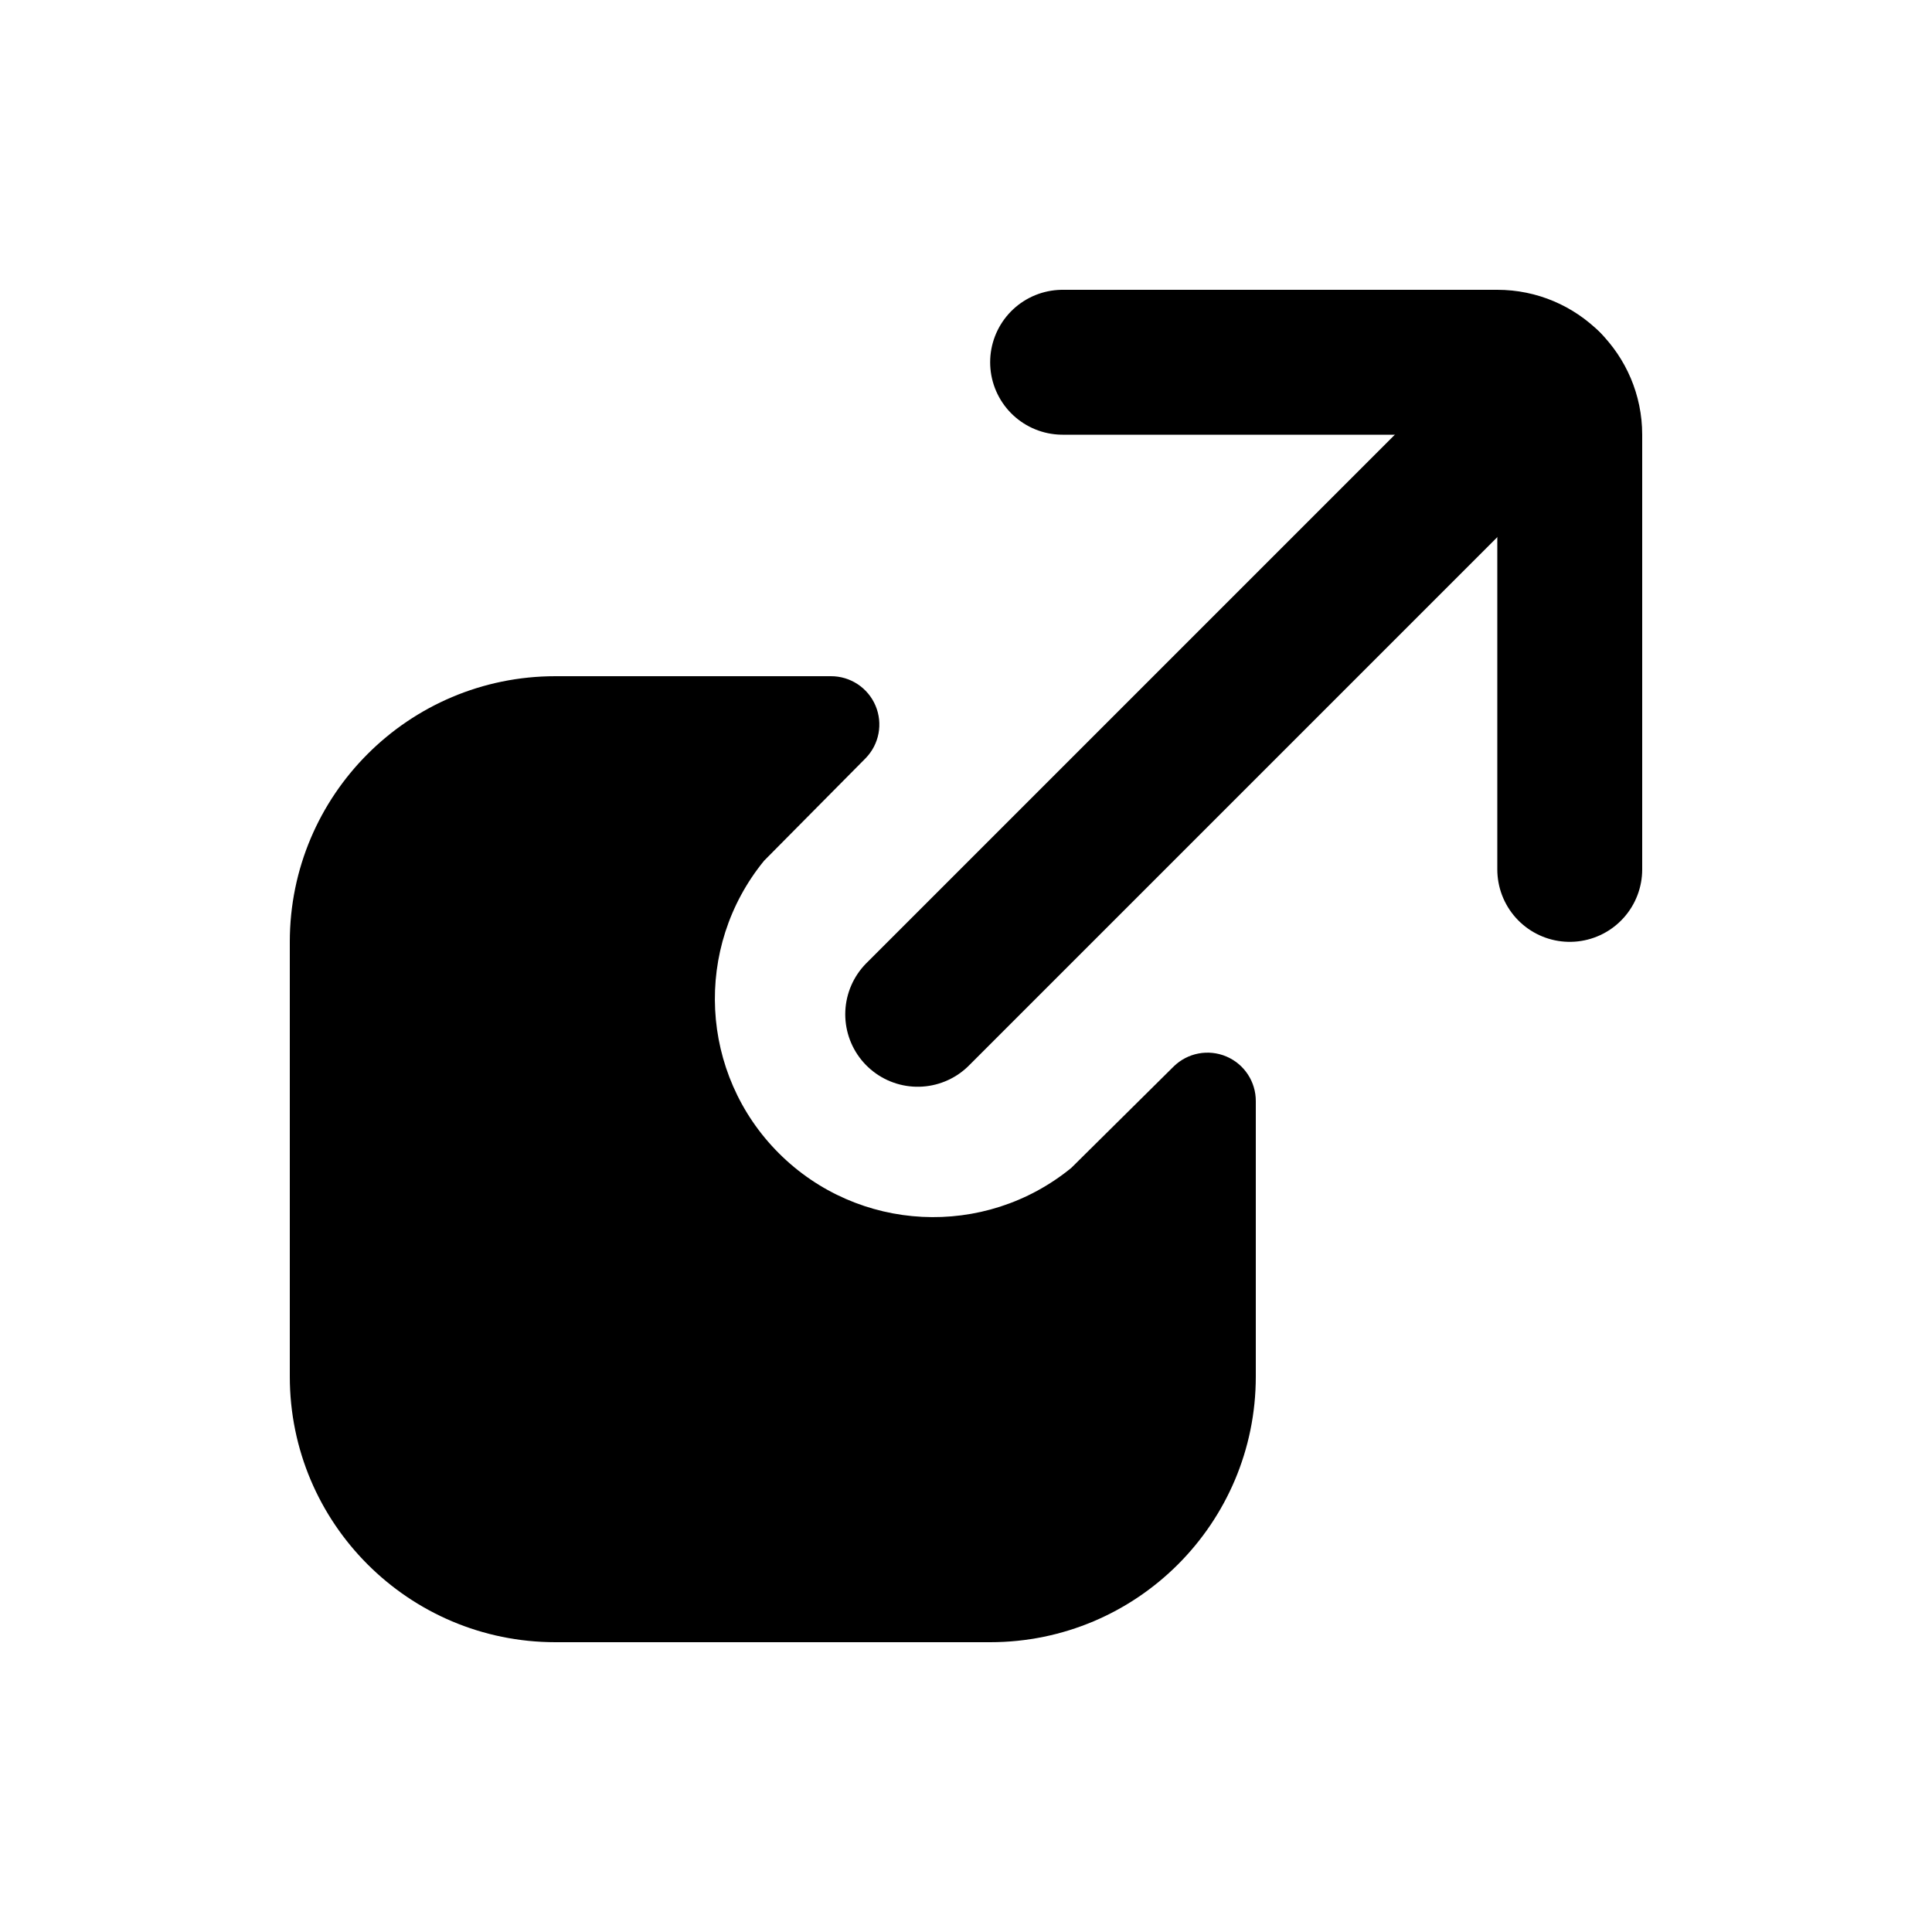
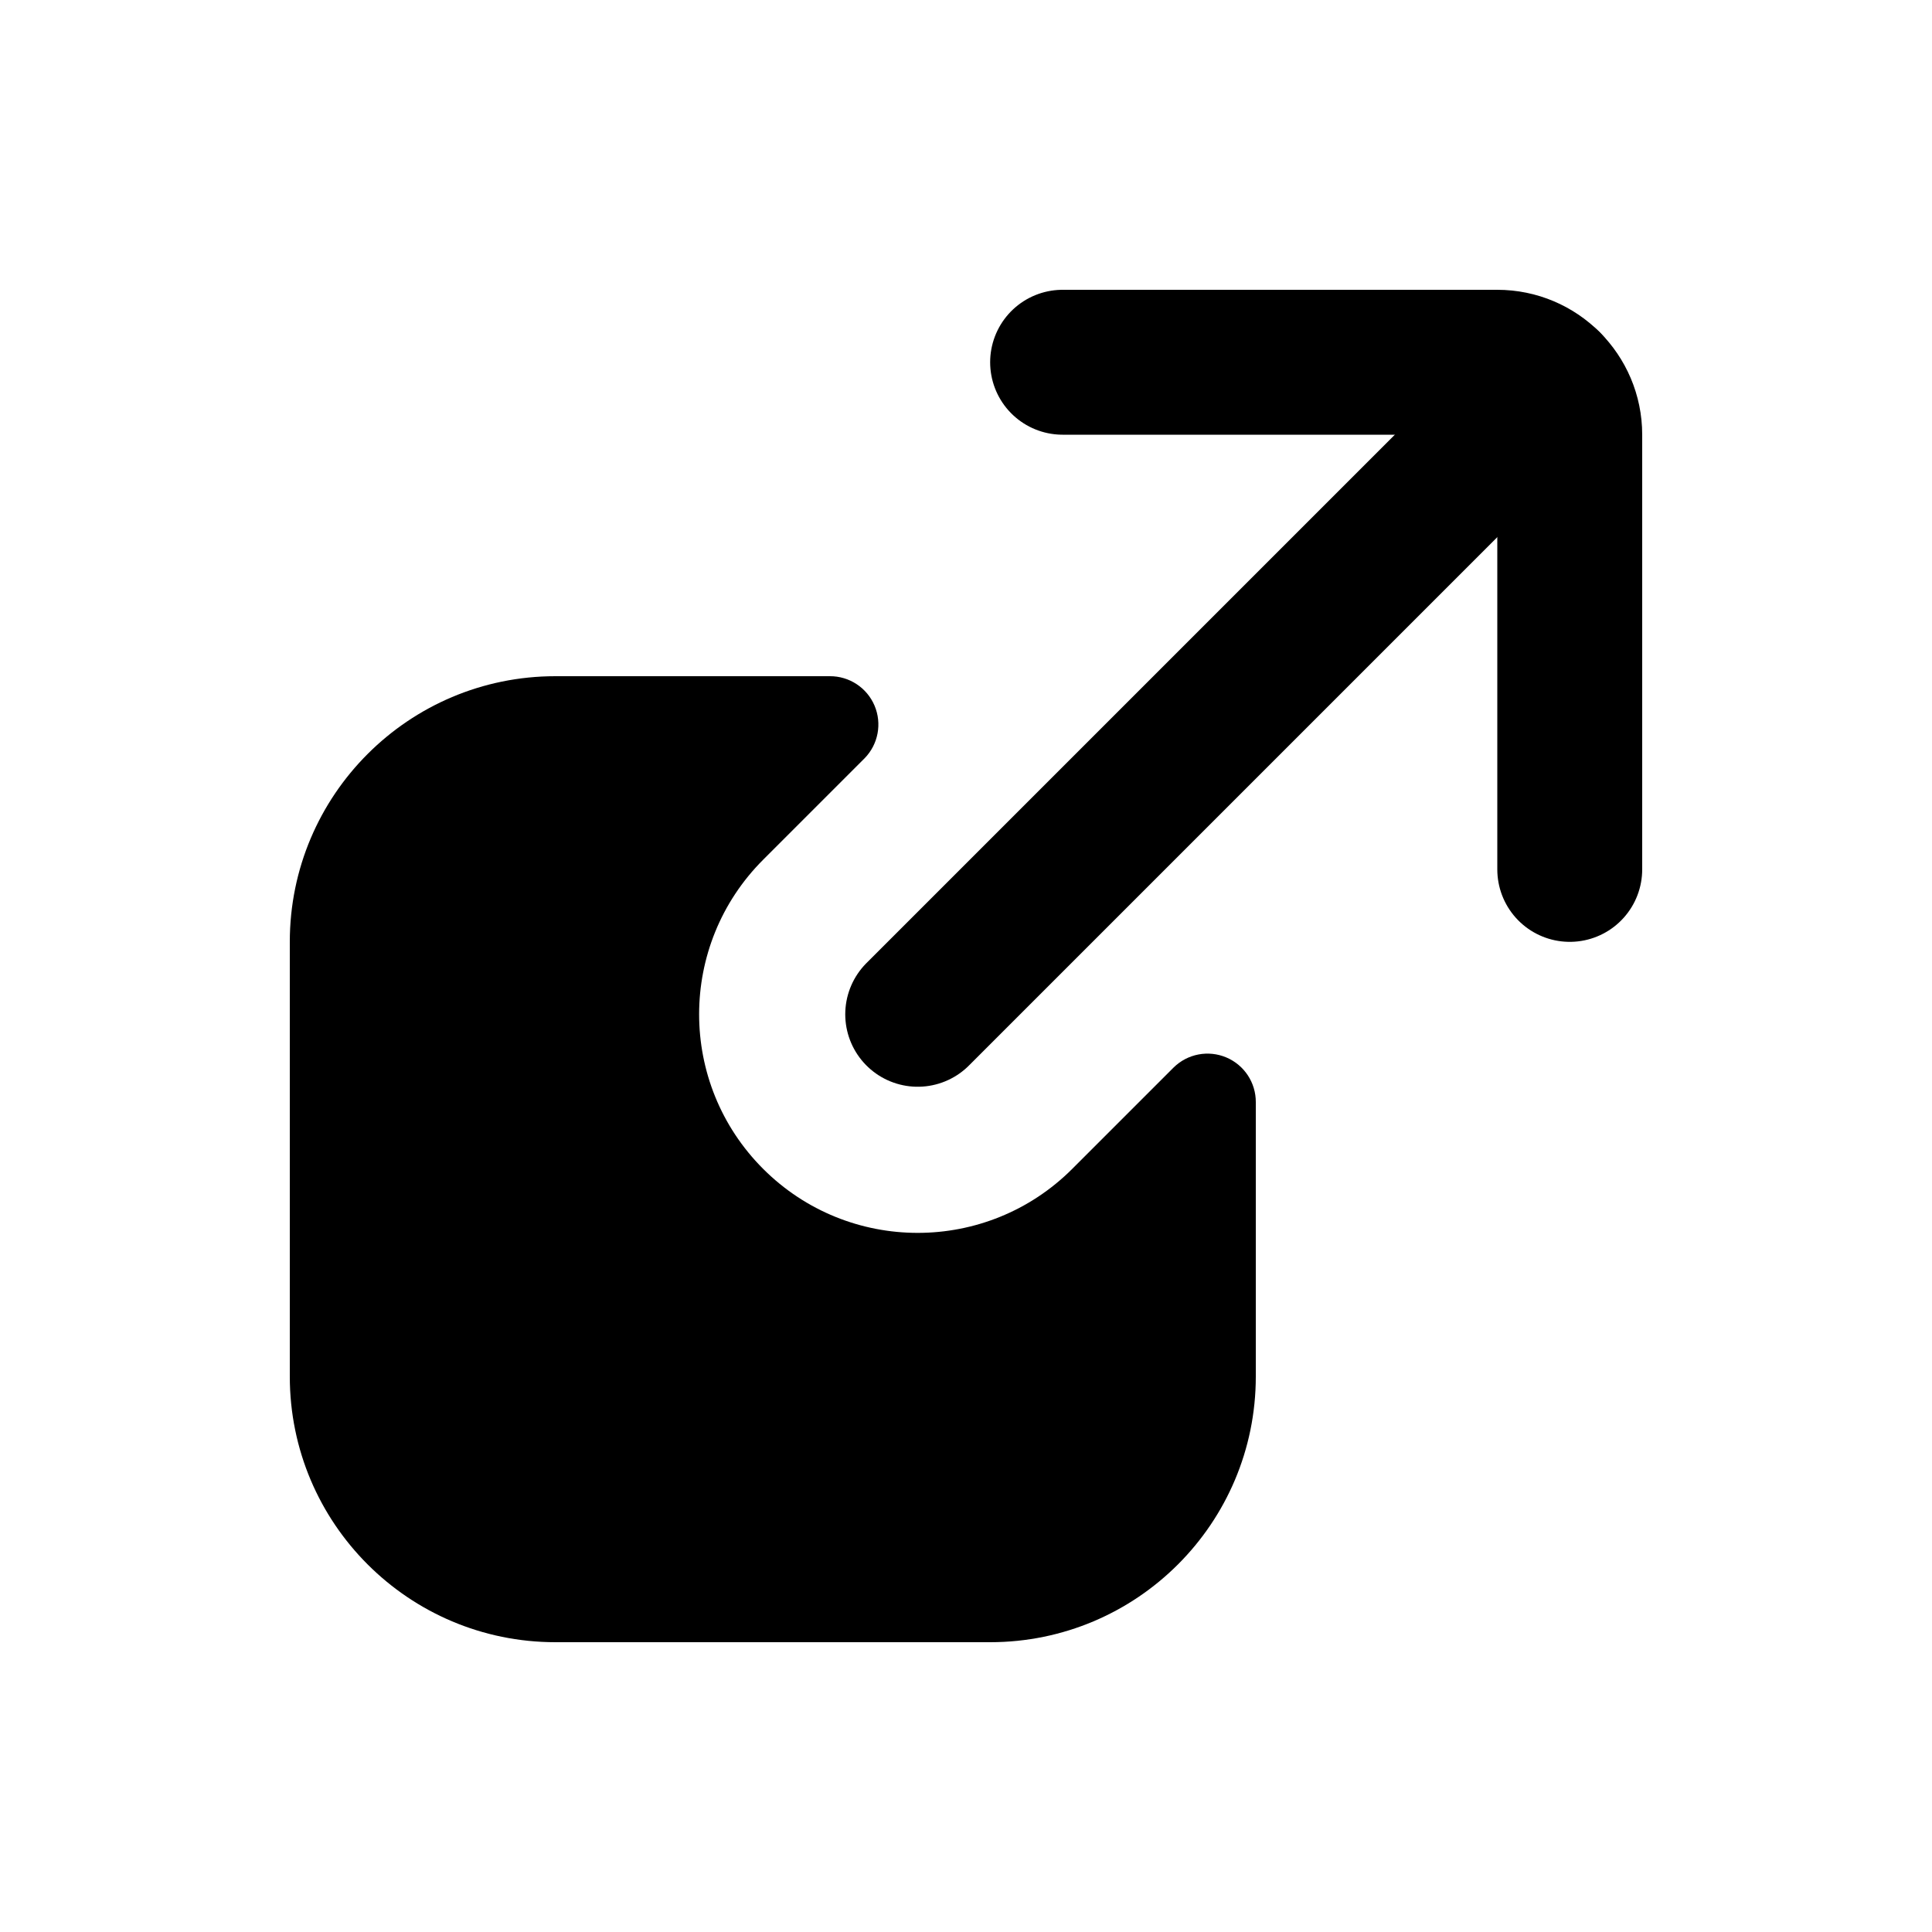
<svg xmlns="http://www.w3.org/2000/svg" viewBox="0 0 20 20" fill="none" stroke="currentColor" stroke-width="1.5" stroke-linecap="round" stroke-linejoin="round">
-   <path fill="currentColor" fill-rule="evenodd" stroke="none" d="M5.75 7L8.6 7A0.5 0.5 0 0 1 8.96 7.85L7.91 8.91A2.26 2.26 0 0 0 11.09 12.09L12.15 11.04A0.5 0.5 0 0 1 13 11.4L13 14.25A2.75 2.75 0 0 1 10.25 17L5.75 17A2.75 2.75 0 0 1 3 14.25L3 9.75A2.75 2.75 0 0 1 5.75 7Z" />
+   <path fill="currentColor" fill-rule="evenodd" stroke="none" d="M5.75 7L8.59 7A0.5 0.5 0 0 1 8.95 7.85L7.9 8.9A2.26 2.26 0 0 0 11.1 12.1L12.15 11.05A0.5 0.5 0 0 1 13 11.41L13 14.25A2.75 2.75 0 0 1 10.25 17L5.75 17A2.75 2.75 0 0 1 3 14.25L3 9.75A2.75 2.75 0 0 1 5.75 7Z" />
  <path d="M11 3.75L15.5 3.75A0.75 0.75 0 0 1 16.25 4.5L16.25 9" />
  <path d="M16.03 3.97L9.5 10.5" />
</svg>
